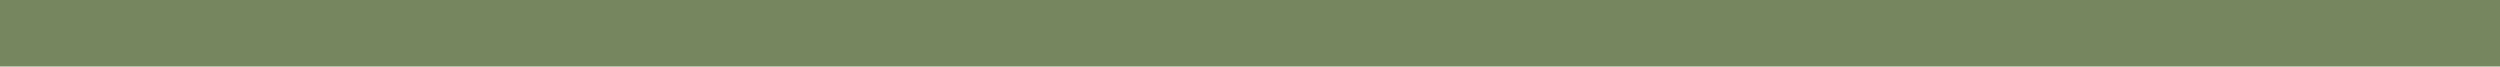
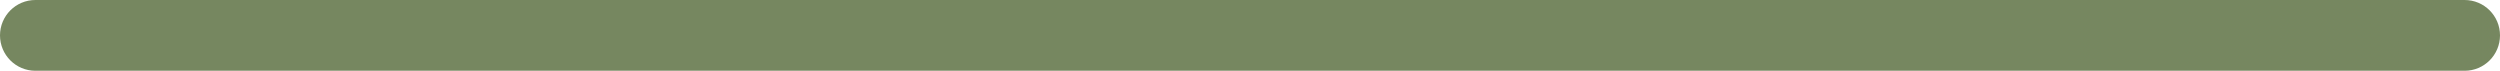
- <svg xmlns="http://www.w3.org/2000/svg" width="528.748" height="14.072" viewBox="0 0 528.748 14.072">
-   <g id="Group_57" data-name="Group 57" transform="translate(286.814)">
-     <path id="Path_6" data-name="Path 6" d="M0,0H528.748V14.072H0Z" transform="translate(-286.814)" fill="#768760" />
-   </g>
+ <svg xmlns="http://www.w3.org/2000/svg" width="1943" height="55" viewBox="0 0 1943 55">
+   <rect id="Rectangle_137" data-name="Rectangle 137" width="1943" height="55" rx="27.5" fill="#768760" />
</svg>
